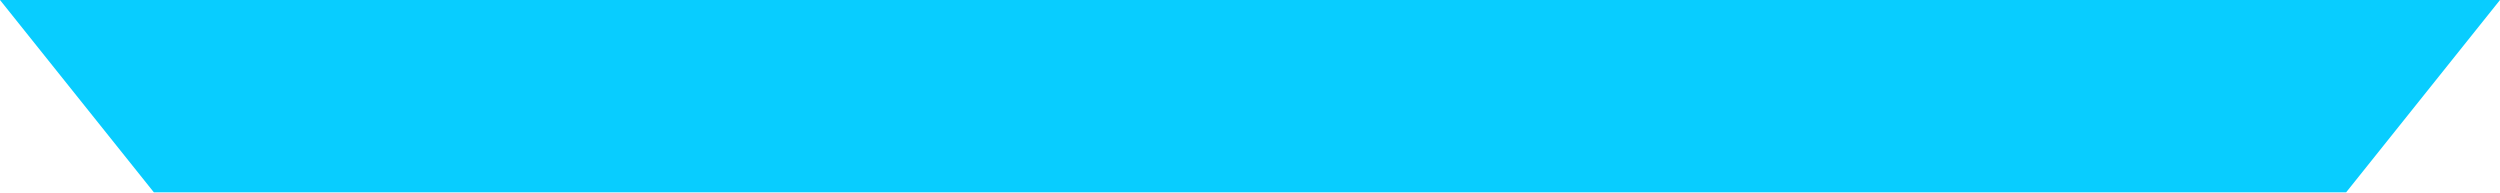
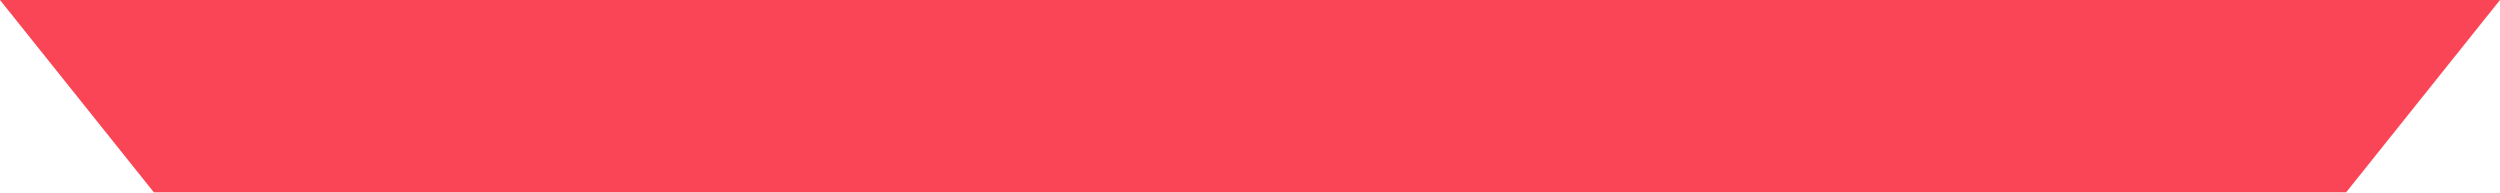
<svg xmlns="http://www.w3.org/2000/svg" width="65" height="5" viewBox="0 0 65 5">
  <defs>
    <style>
      .cls-1 {
-         fill: #08CDFF;
+         fill: #f94555;
        fill-rule: evenodd;
      }
    </style>
  </defs>
  <path id="title_shape.svg" class="cls-1" d="M926,1679h65l-4,5H930Z" transform="translate(-926 -1679)" />
</svg>
